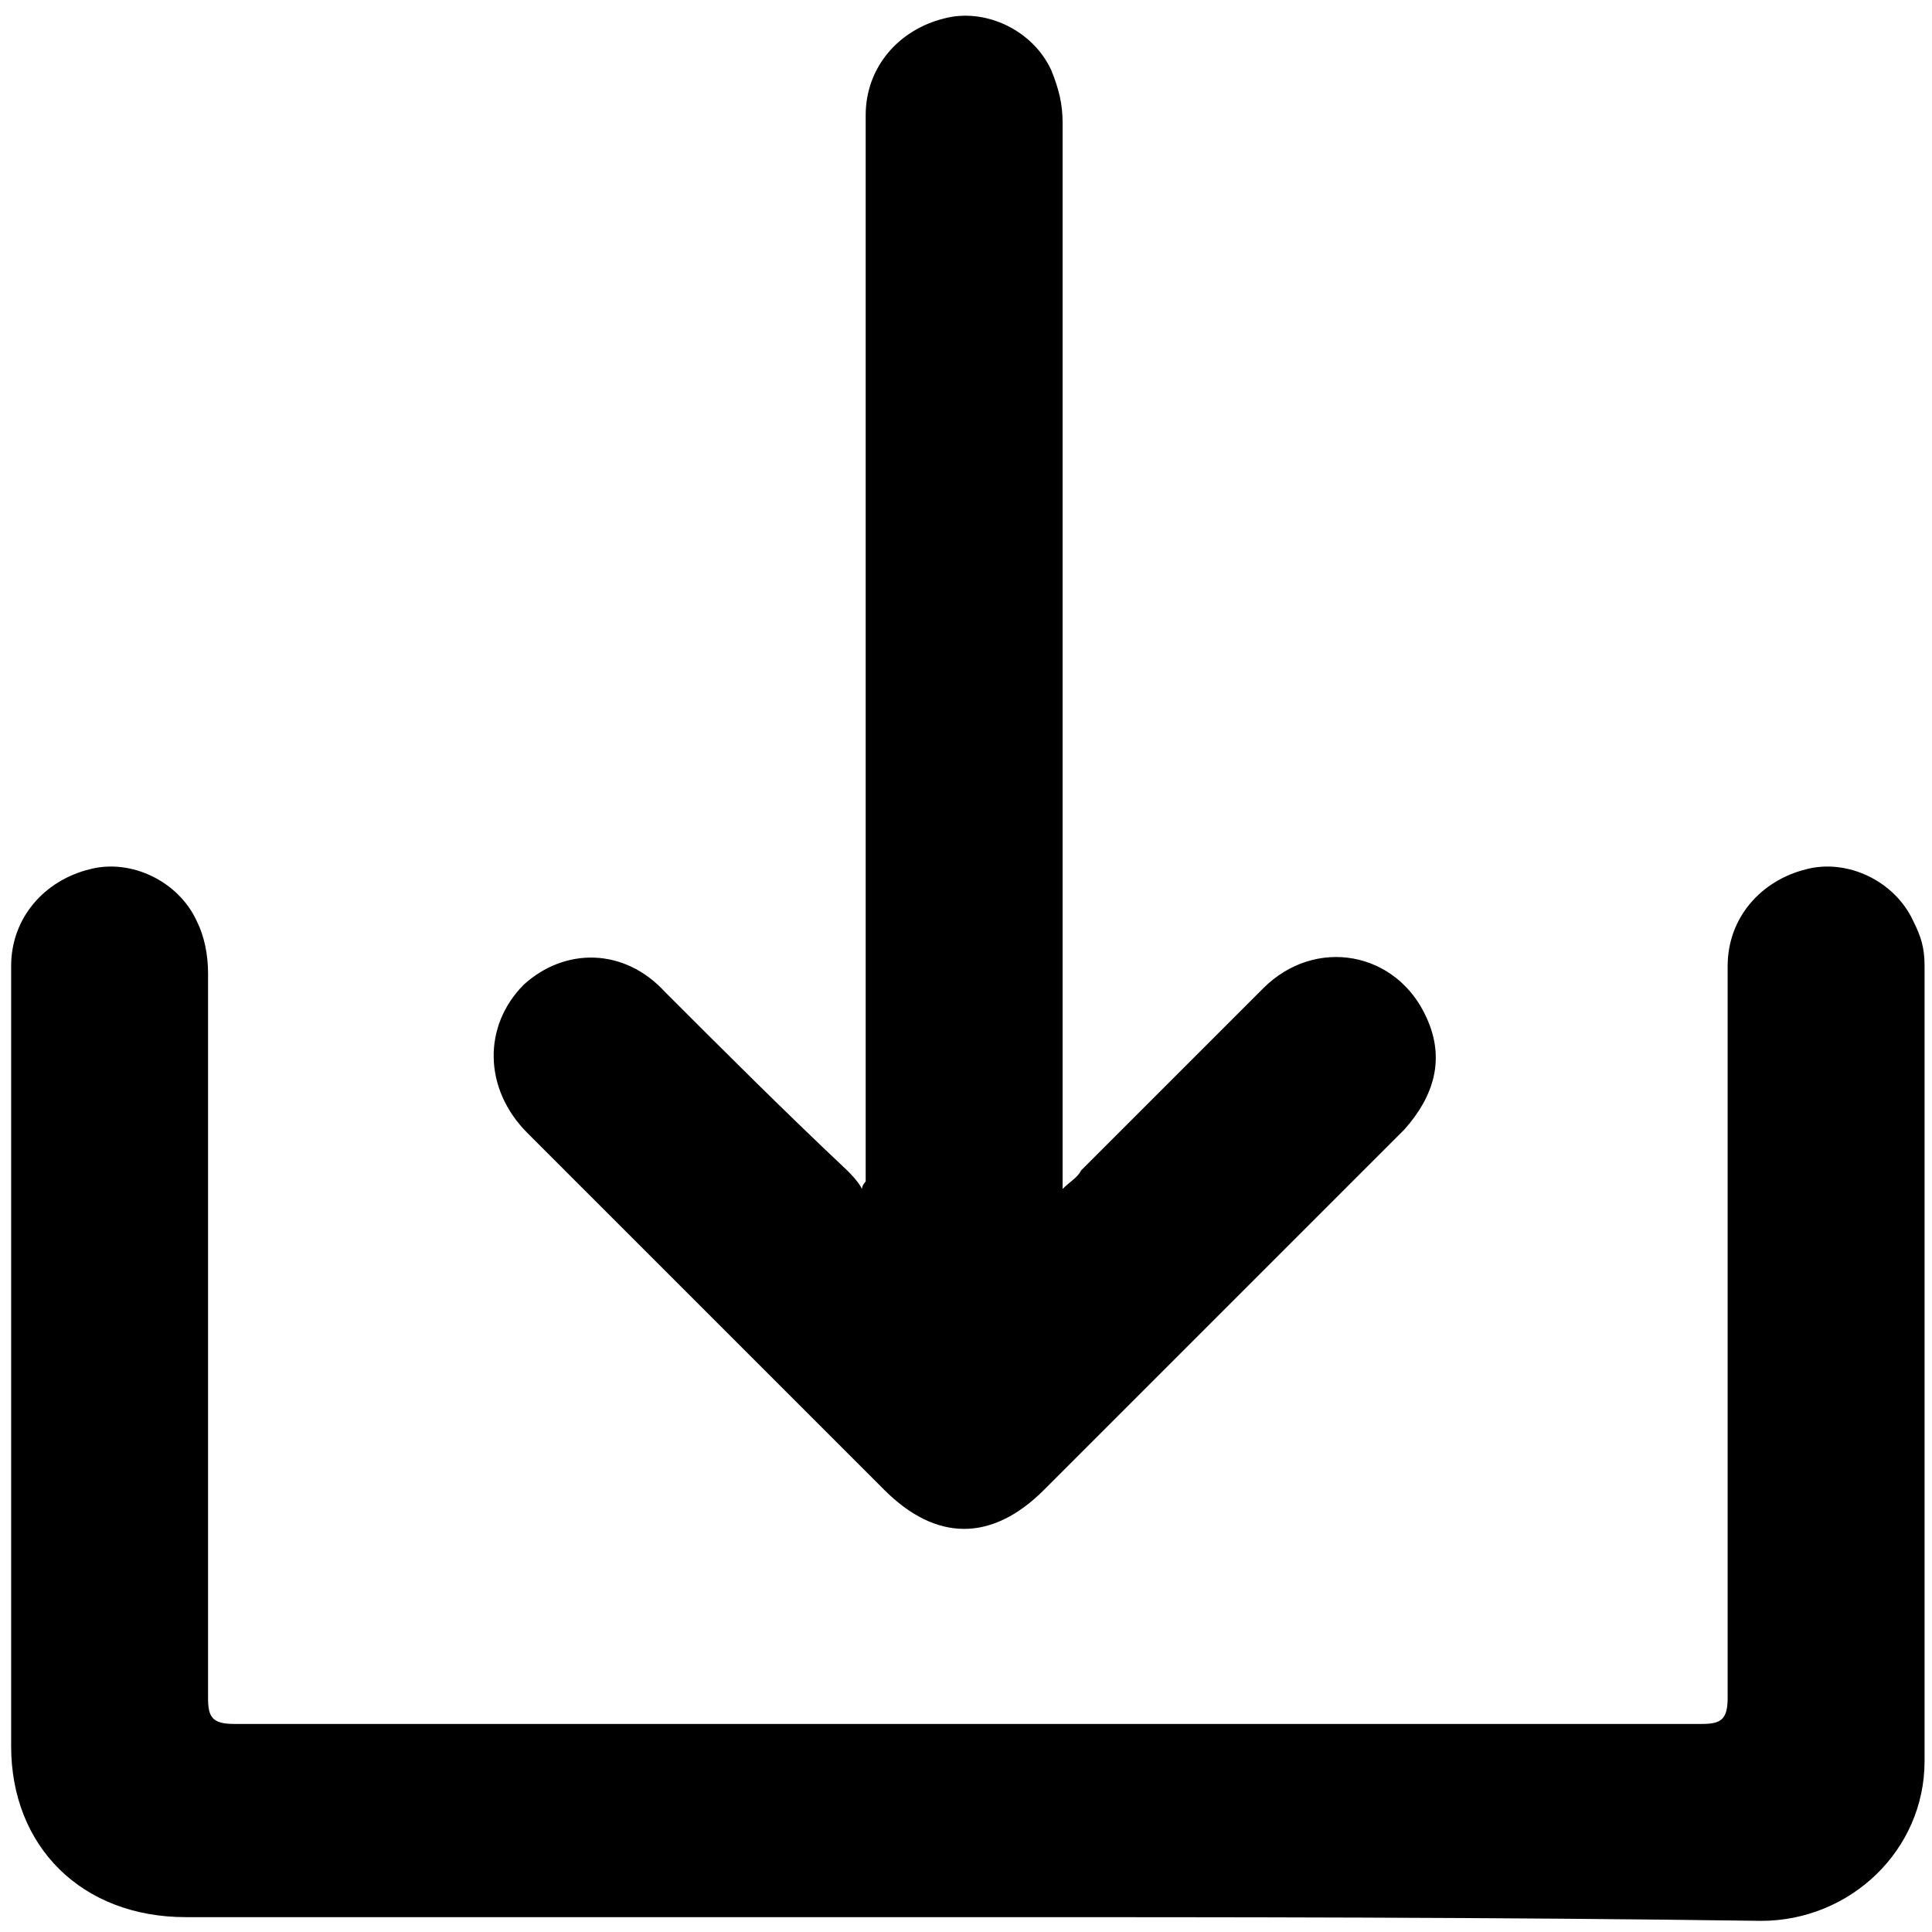
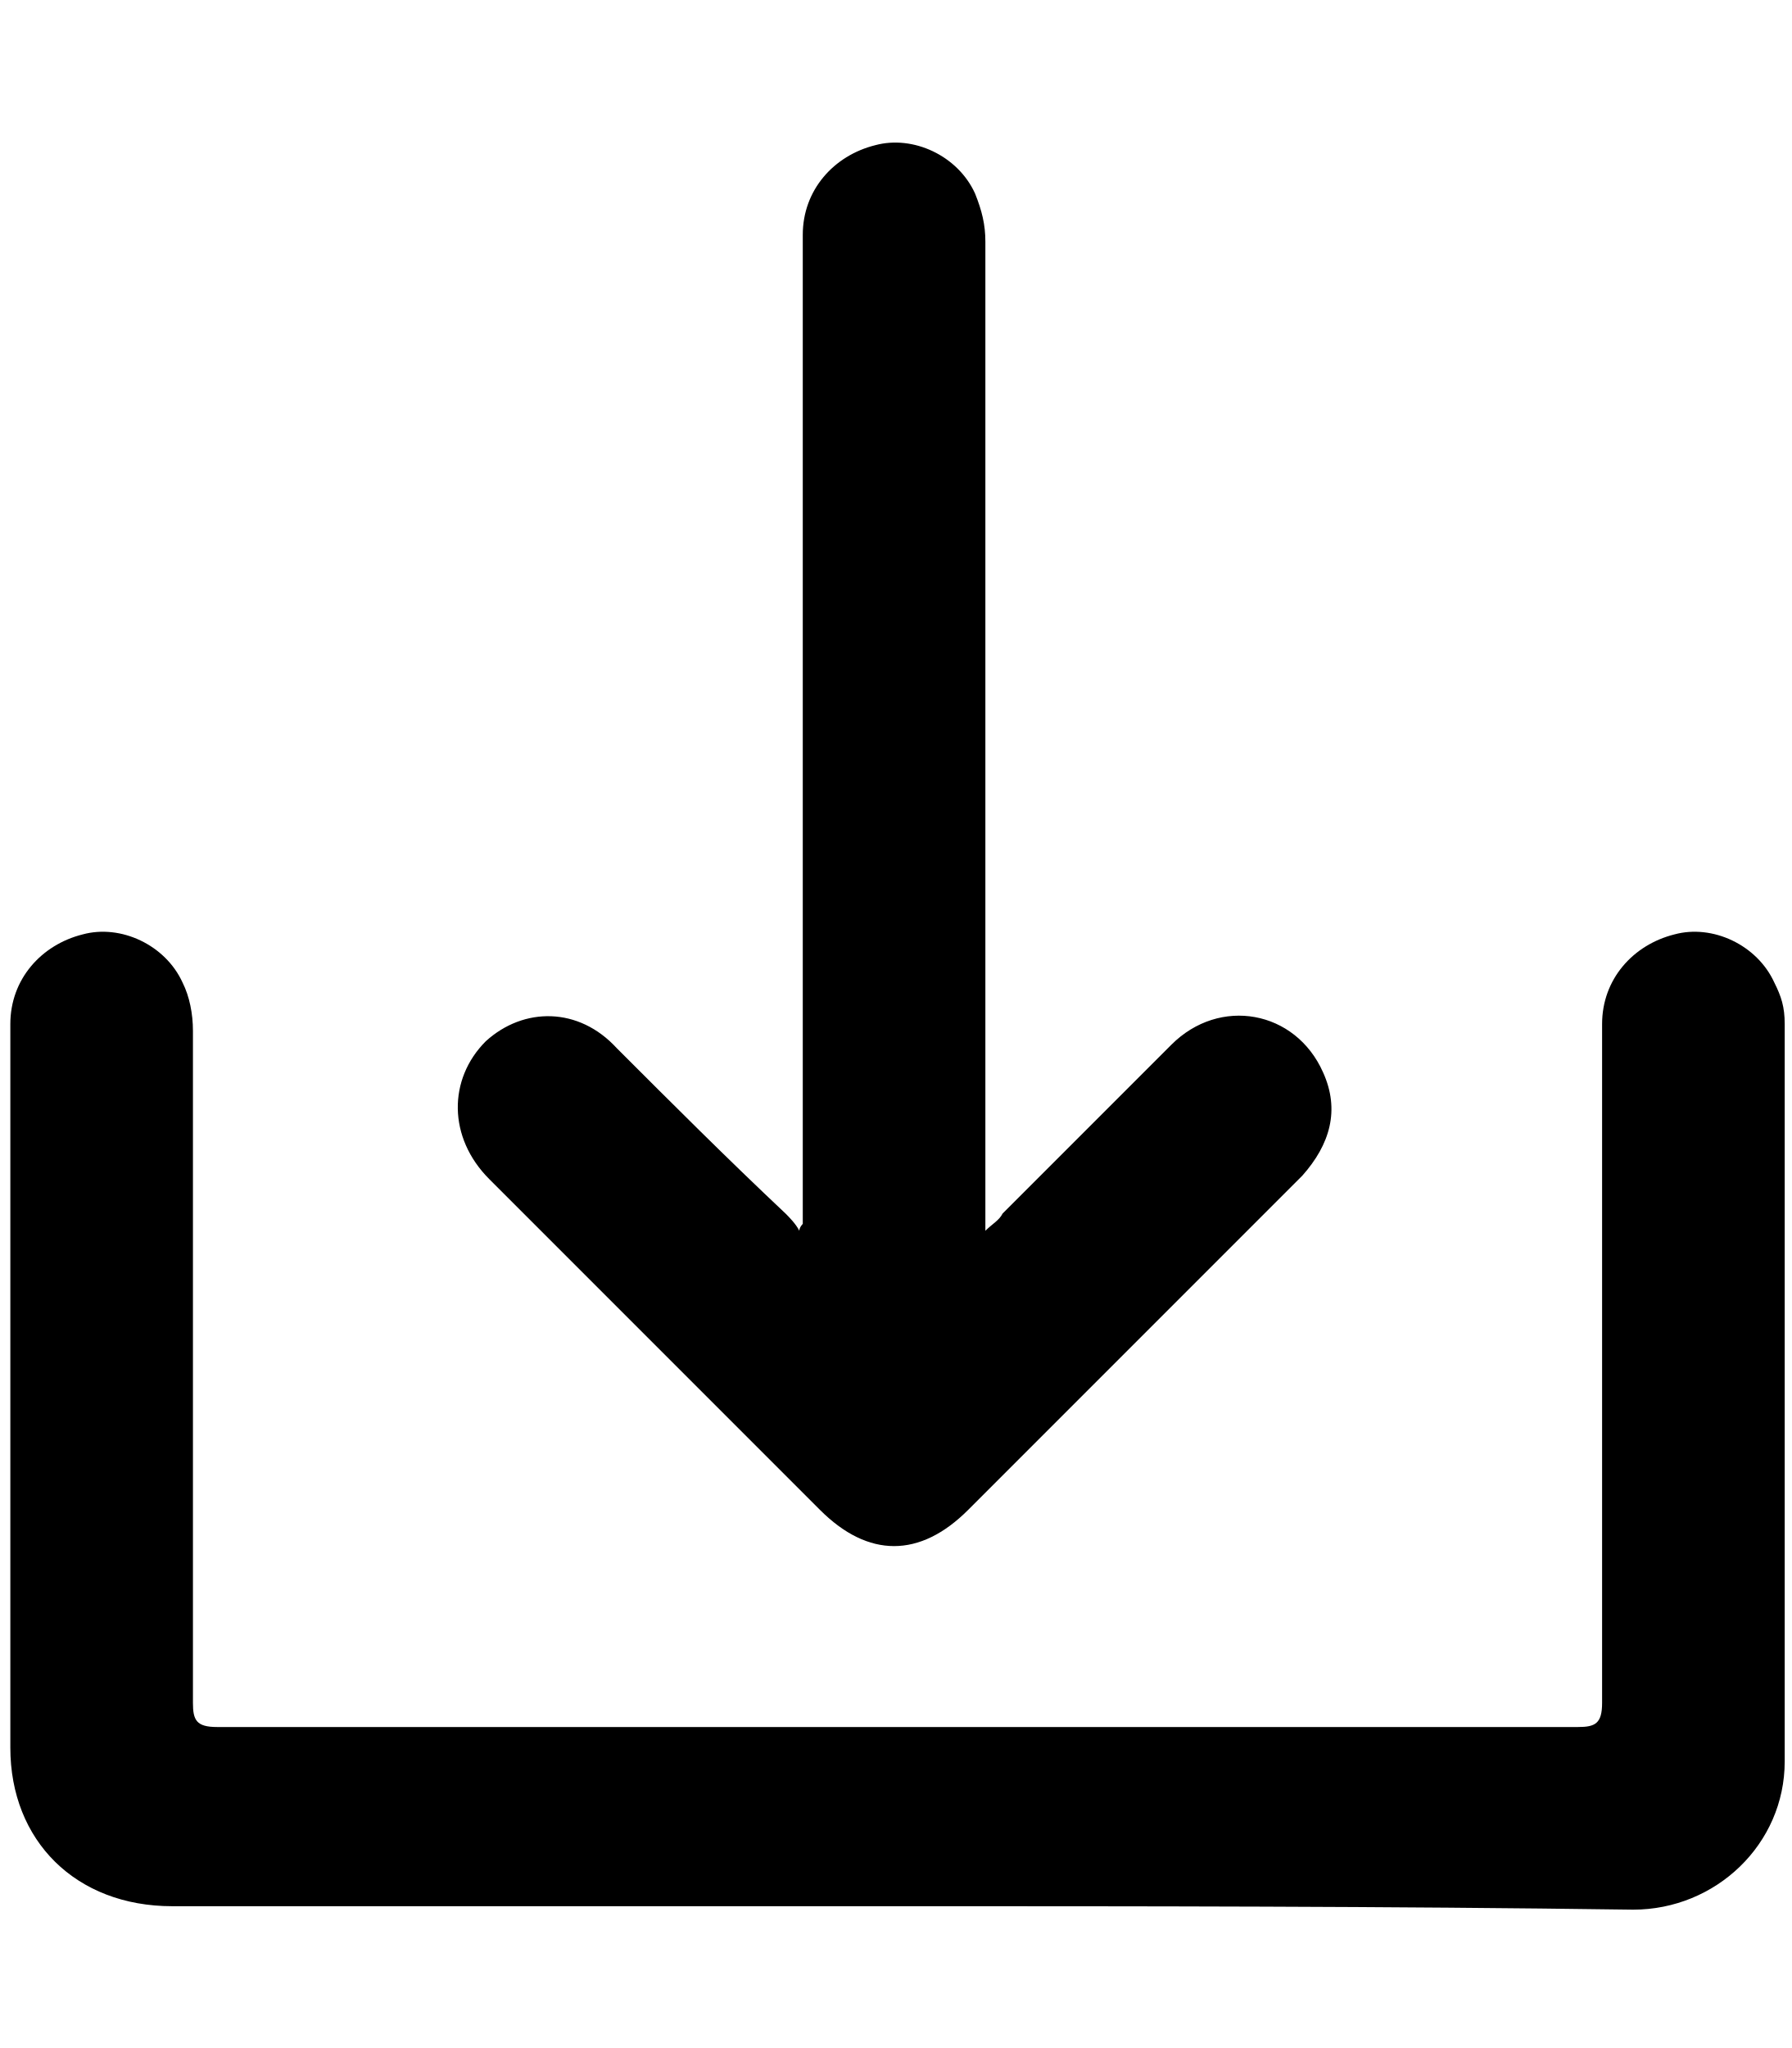
- <svg xmlns="http://www.w3.org/2000/svg" version="1.1" id="Layer_1" x="0px" y="0px" viewBox="0 0 52 52" style="enable-background:new 0 0 52 52;" xml:space="preserve" width="50px" height="50px">
+ <svg xmlns="http://www.w3.org/2000/svg" version="1.1" id="Layer_1" x="0px" y="0px" viewBox="0 0 52 52" style="enable-background:new 0 0 52 52;" xml:space="preserve" width="35px" height="40px">
  <g>
    <path d="M26,51.6c-7,0-14,0-21,0c-2.8,0-4.7-1.9-4.7-4.6c0-7,0-14,0-21c0-1.3,0.9-2.3,2.1-2.6c1.1-0.3,2.4,0.3,2.9,1.4    c0.2,0.4,0.3,0.9,0.3,1.4c0,6.5,0,13,0,19.5c0,0.5,0.1,0.7,0.7,0.7c13.2,0,26.3,0,39.5,0c0.5,0,0.7-0.1,0.7-0.7    c0-6.6,0-13.1,0-19.7c0-1.3,0.9-2.3,2.1-2.6c1.1-0.3,2.4,0.3,2.9,1.4c0.2,0.4,0.3,0.7,0.3,1.2c0,7.1,0,14.3,0,21.4    c0,2.4-2,4.3-4.4,4.3C40.2,51.6,33.1,51.6,26,51.6z" />
    <path d="M23.3,31.8c0-0.2,0-0.4,0-0.6c0-9.4,0-18.7,0-28.1c0-1.3,0.9-2.3,2.1-2.6c1.1-0.3,2.4,0.3,2.9,1.4c0.2,0.5,0.3,0.9,0.3,1.4     c0,9.3,0,18.6,0,27.9c0,0.2,0,0.4,0,0.8c0.2-0.2,0.4-0.3,0.5-0.5c1.6-1.6,3.3-3.3,4.9-4.9c1.4-1.4,3.6-1,4.4,0.8     c0.5,1.1,0.2,2.1-0.6,3c-0.8,0.8-1.6,1.6-2.4,2.4c-2.4,2.4-4.9,4.9-7.3,7.3c-1.4,1.4-2.9,1.4-4.3,0c-3.2-3.2-6.4-6.4-9.6-9.6     c-1.2-1.2-1.2-2.9-0.1-4c1.1-1,2.7-1,3.8,0.2c1.6,1.6,3.2,3.2,4.9,4.8c0.1,0.1,0.3,0.3,0.4,0.5C23.2,31.9,23.3,31.8,23.3,31.8z" />
  </g>
</svg>
